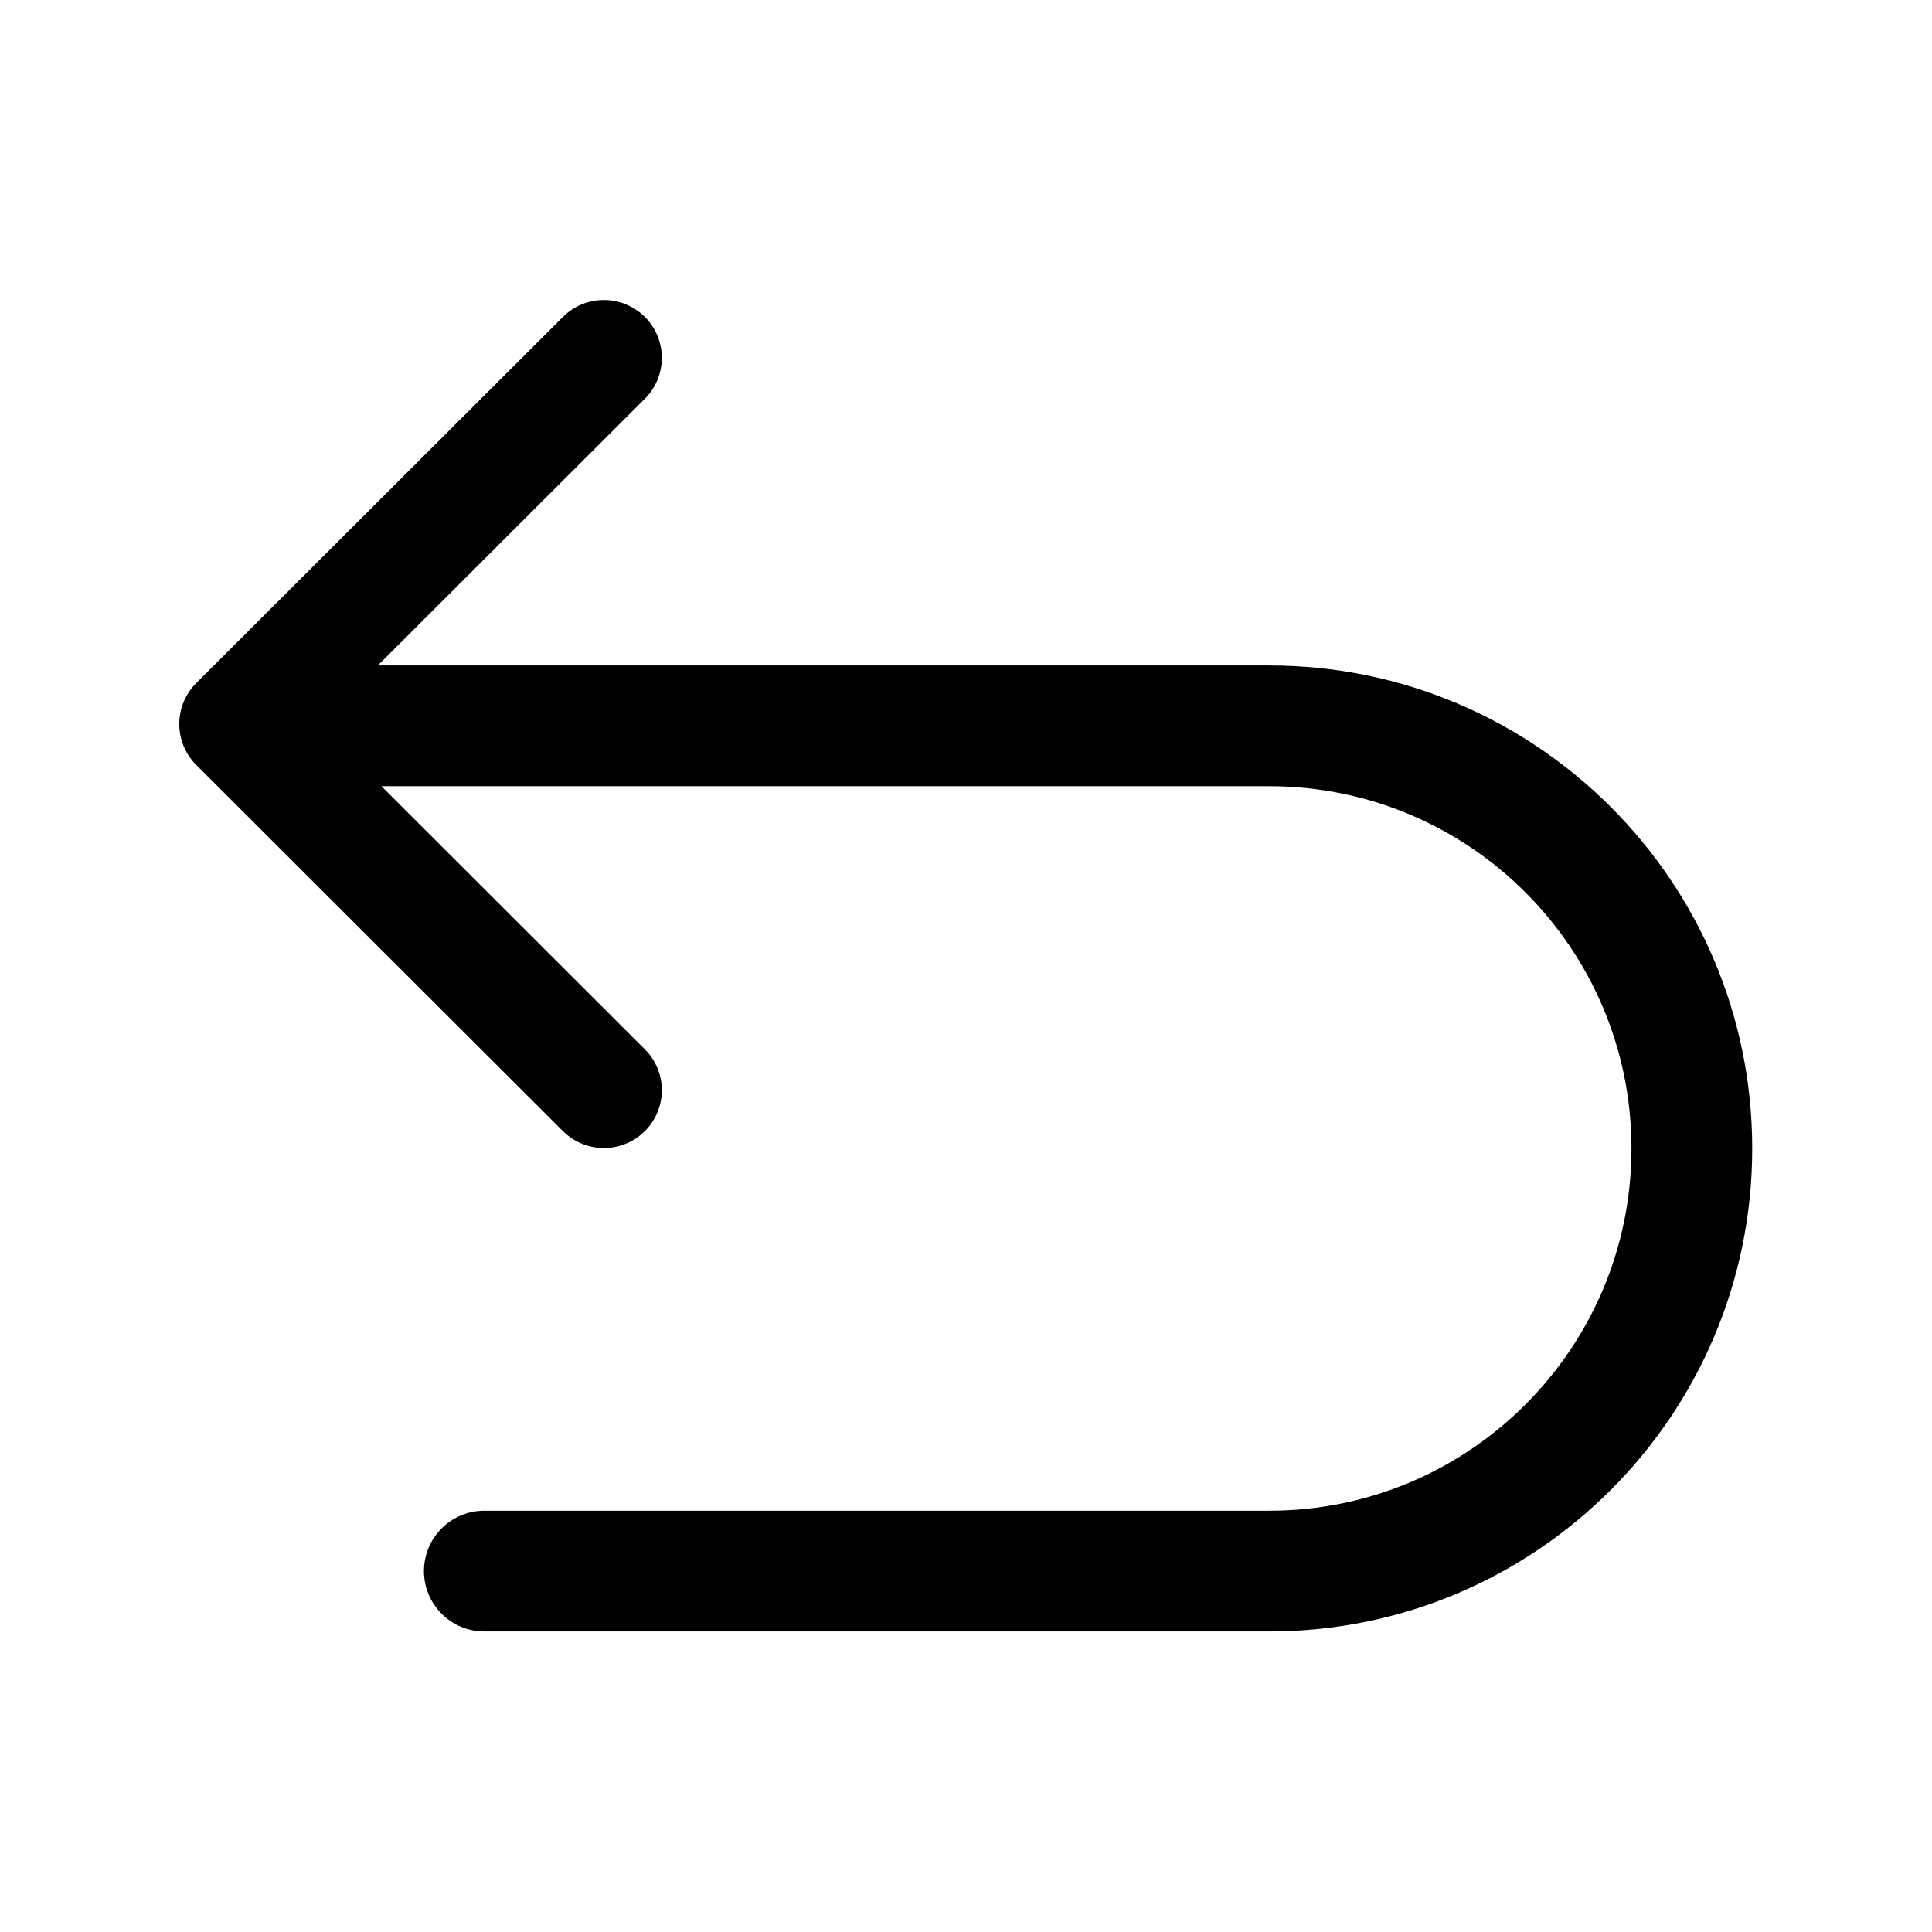
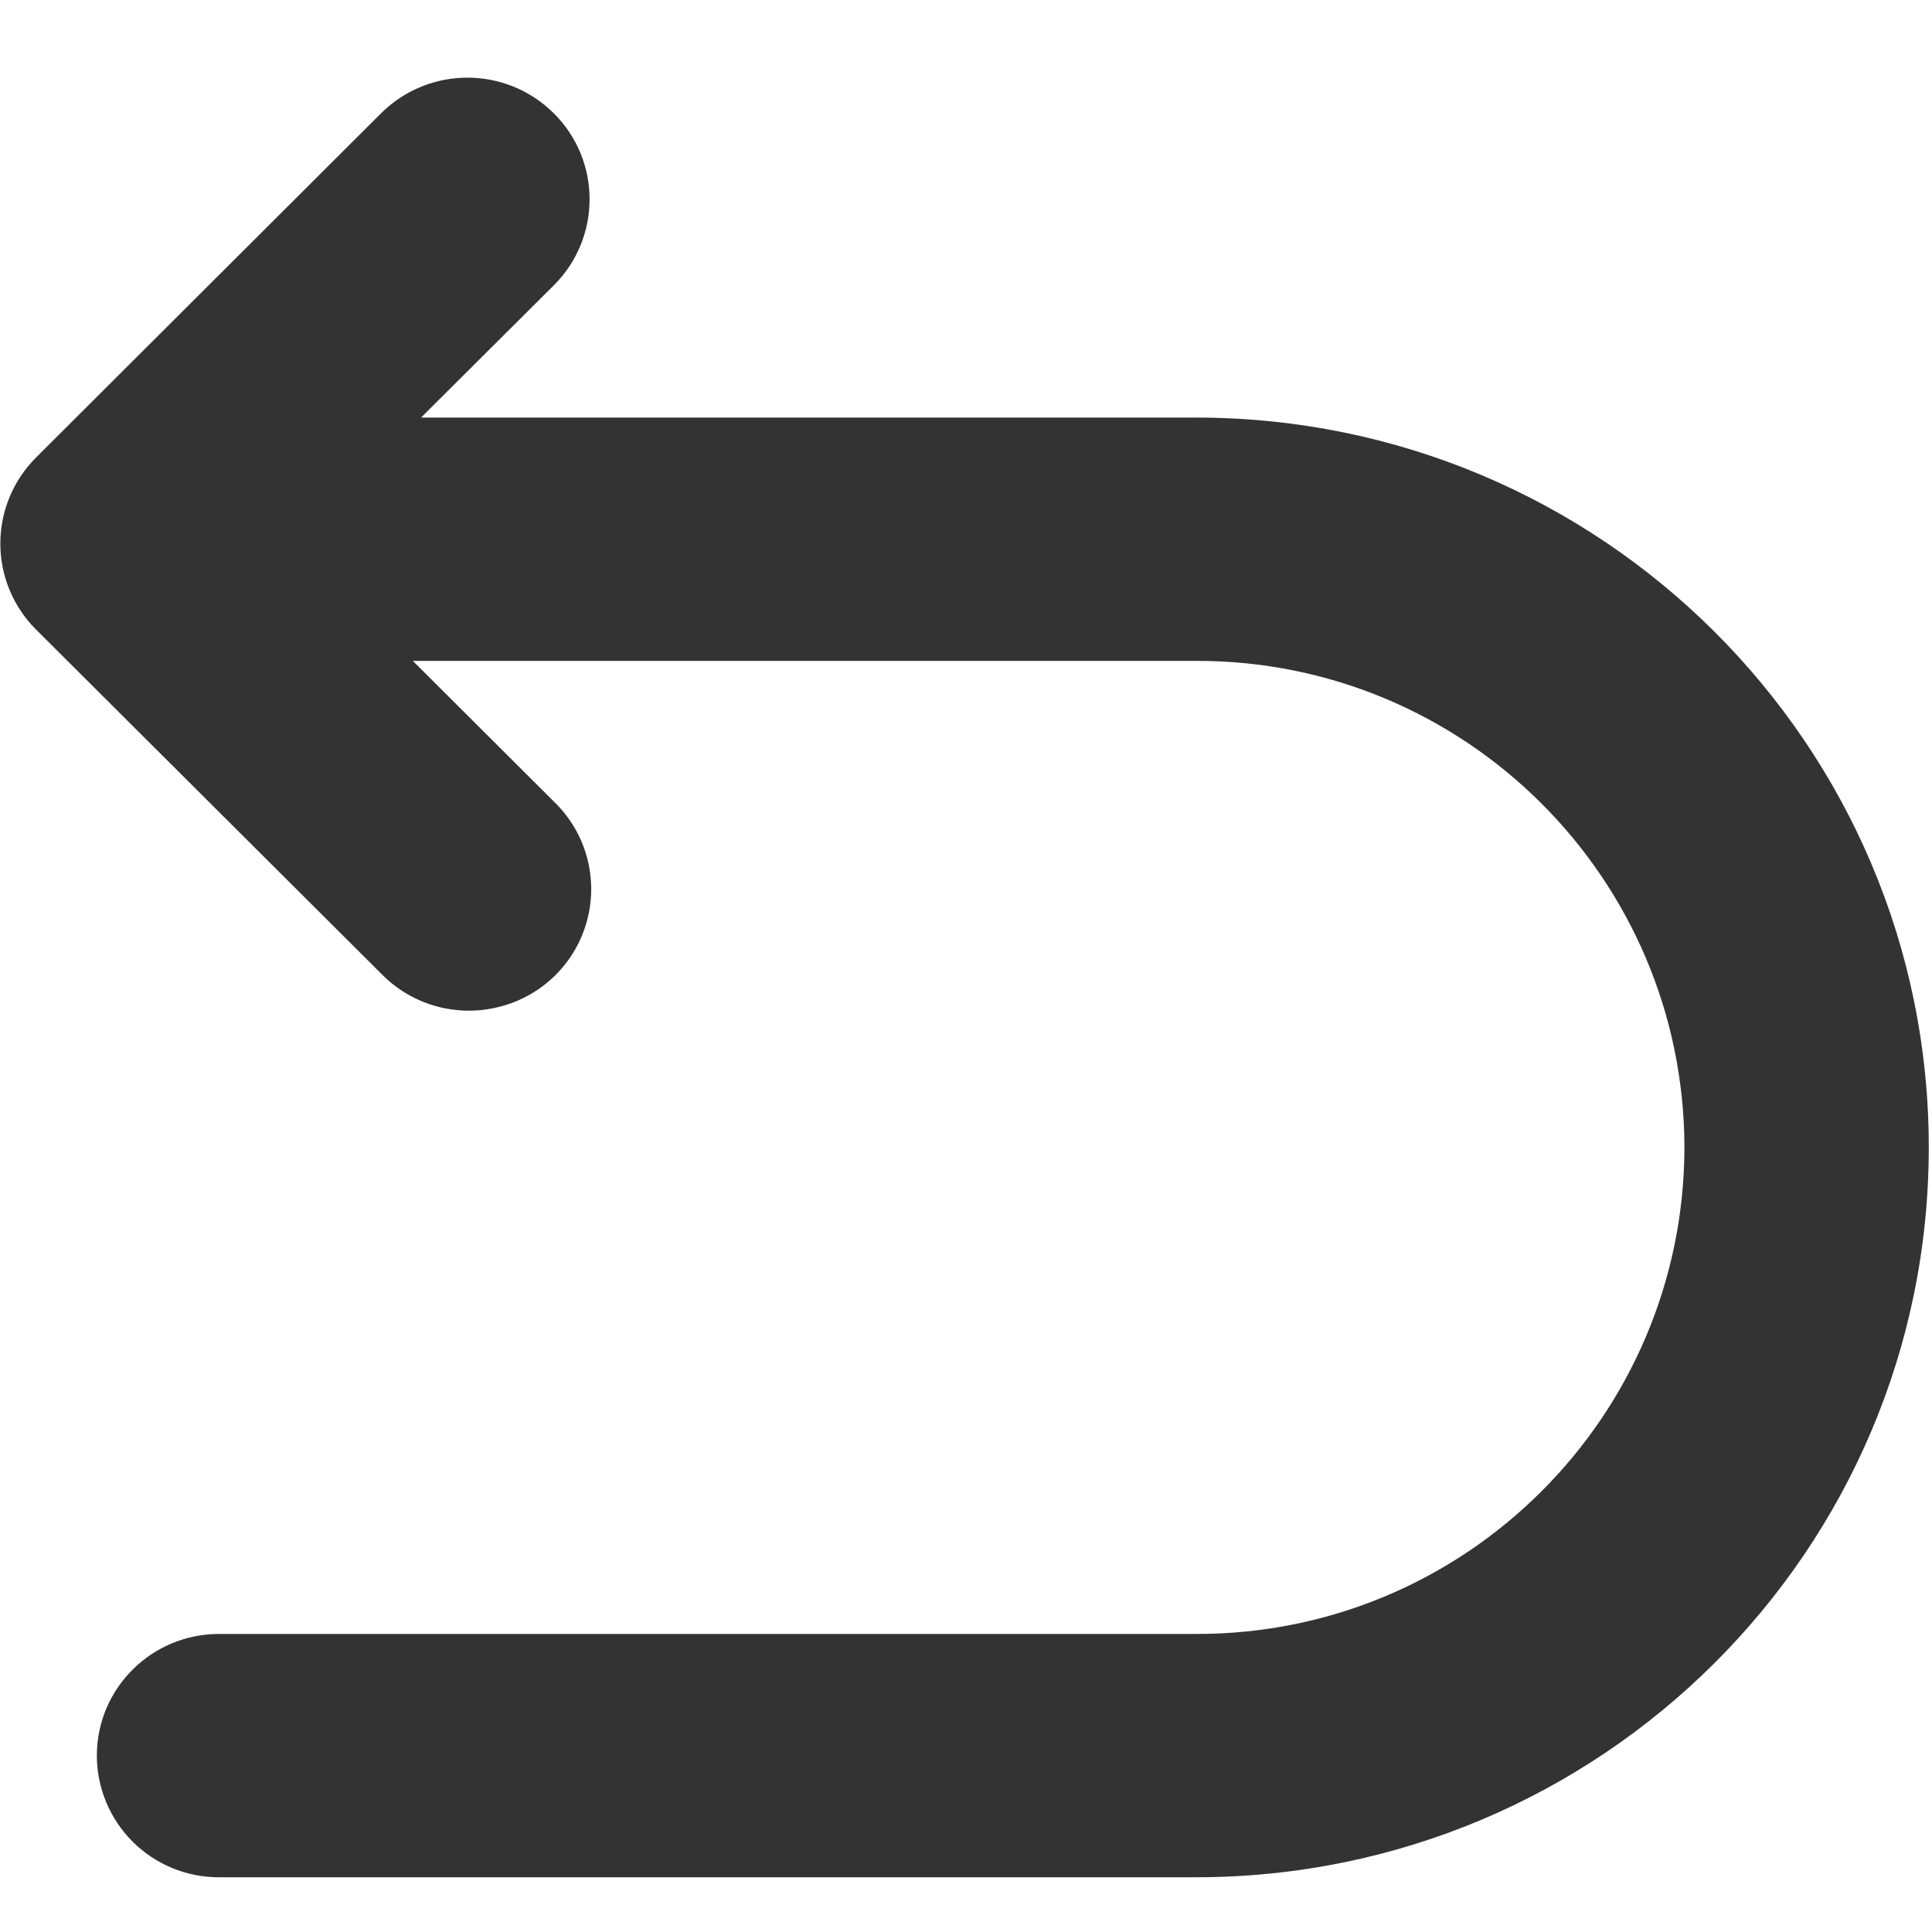
- <svg xmlns="http://www.w3.org/2000/svg" t="1778987220828" class="icon" viewBox="0 0 1024 1024" version="1.1" p-id="5568" width="200" height="200">
-   <path d="M672.704 864.704 256.704 864.704C239.024 864.704 224.704 850.368 224.704 832.704 224.704 815.024 239.024 800.704 256.704 800.704L672.704 800.704C778.736 800.704 864.704 714.736 864.704 608.704 864.704 502.656 778.736 416.704 672.704 416.704L202.16 416.704 341.792 556.144C353.776 568.112 353.776 587.52 341.792 599.488 329.792 611.472 310.336 611.472 298.352 599.488L104 405.424C92.016 393.456 92.016 374.032 104 362.064L298.352 167.984C310.336 156.016 329.792 156.016 341.792 167.984 353.776 179.968 353.776 199.376 341.792 211.344L200.24 352.704 672.704 352.704C814.08 352.704 928.704 467.312 928.704 608.704 928.704 750.08 814.08 864.704 672.704 864.704Z" p-id="5569" />
+ <svg xmlns="http://www.w3.org/2000/svg" t="1779024426329" class="icon" viewBox="0 0 1024 1024" version="1.1" p-id="1680" width="200" height="200">
+   <path d="M223.3 221.321h410.556c214.494 0 388.437 173.193 388.437 386.799 0 213.675-173.943 386.867-388.437 386.867H116.053a64.58 64.58 0 0 1-64.717-64.512c0-35.567 29.013-64.444 64.717-64.444h517.803a258.389 258.389 0 0 0 258.935-257.911 258.389 258.389 0 0 0-258.935-257.843h-415.061L293.547 424.823a64.307 64.307 0 0 1-28.672 108.749 64.853 64.853 0 0 1-62.942-17.613L19.115 333.687a64.375 64.375 0 0 1 0-91.204L201.933 60.075a64.922 64.922 0 0 1 91.614 0c25.259 25.122 25.259 65.946 0 91.136l-70.315 70.042z" fill="#333333" p-id="1681" />
</svg>
